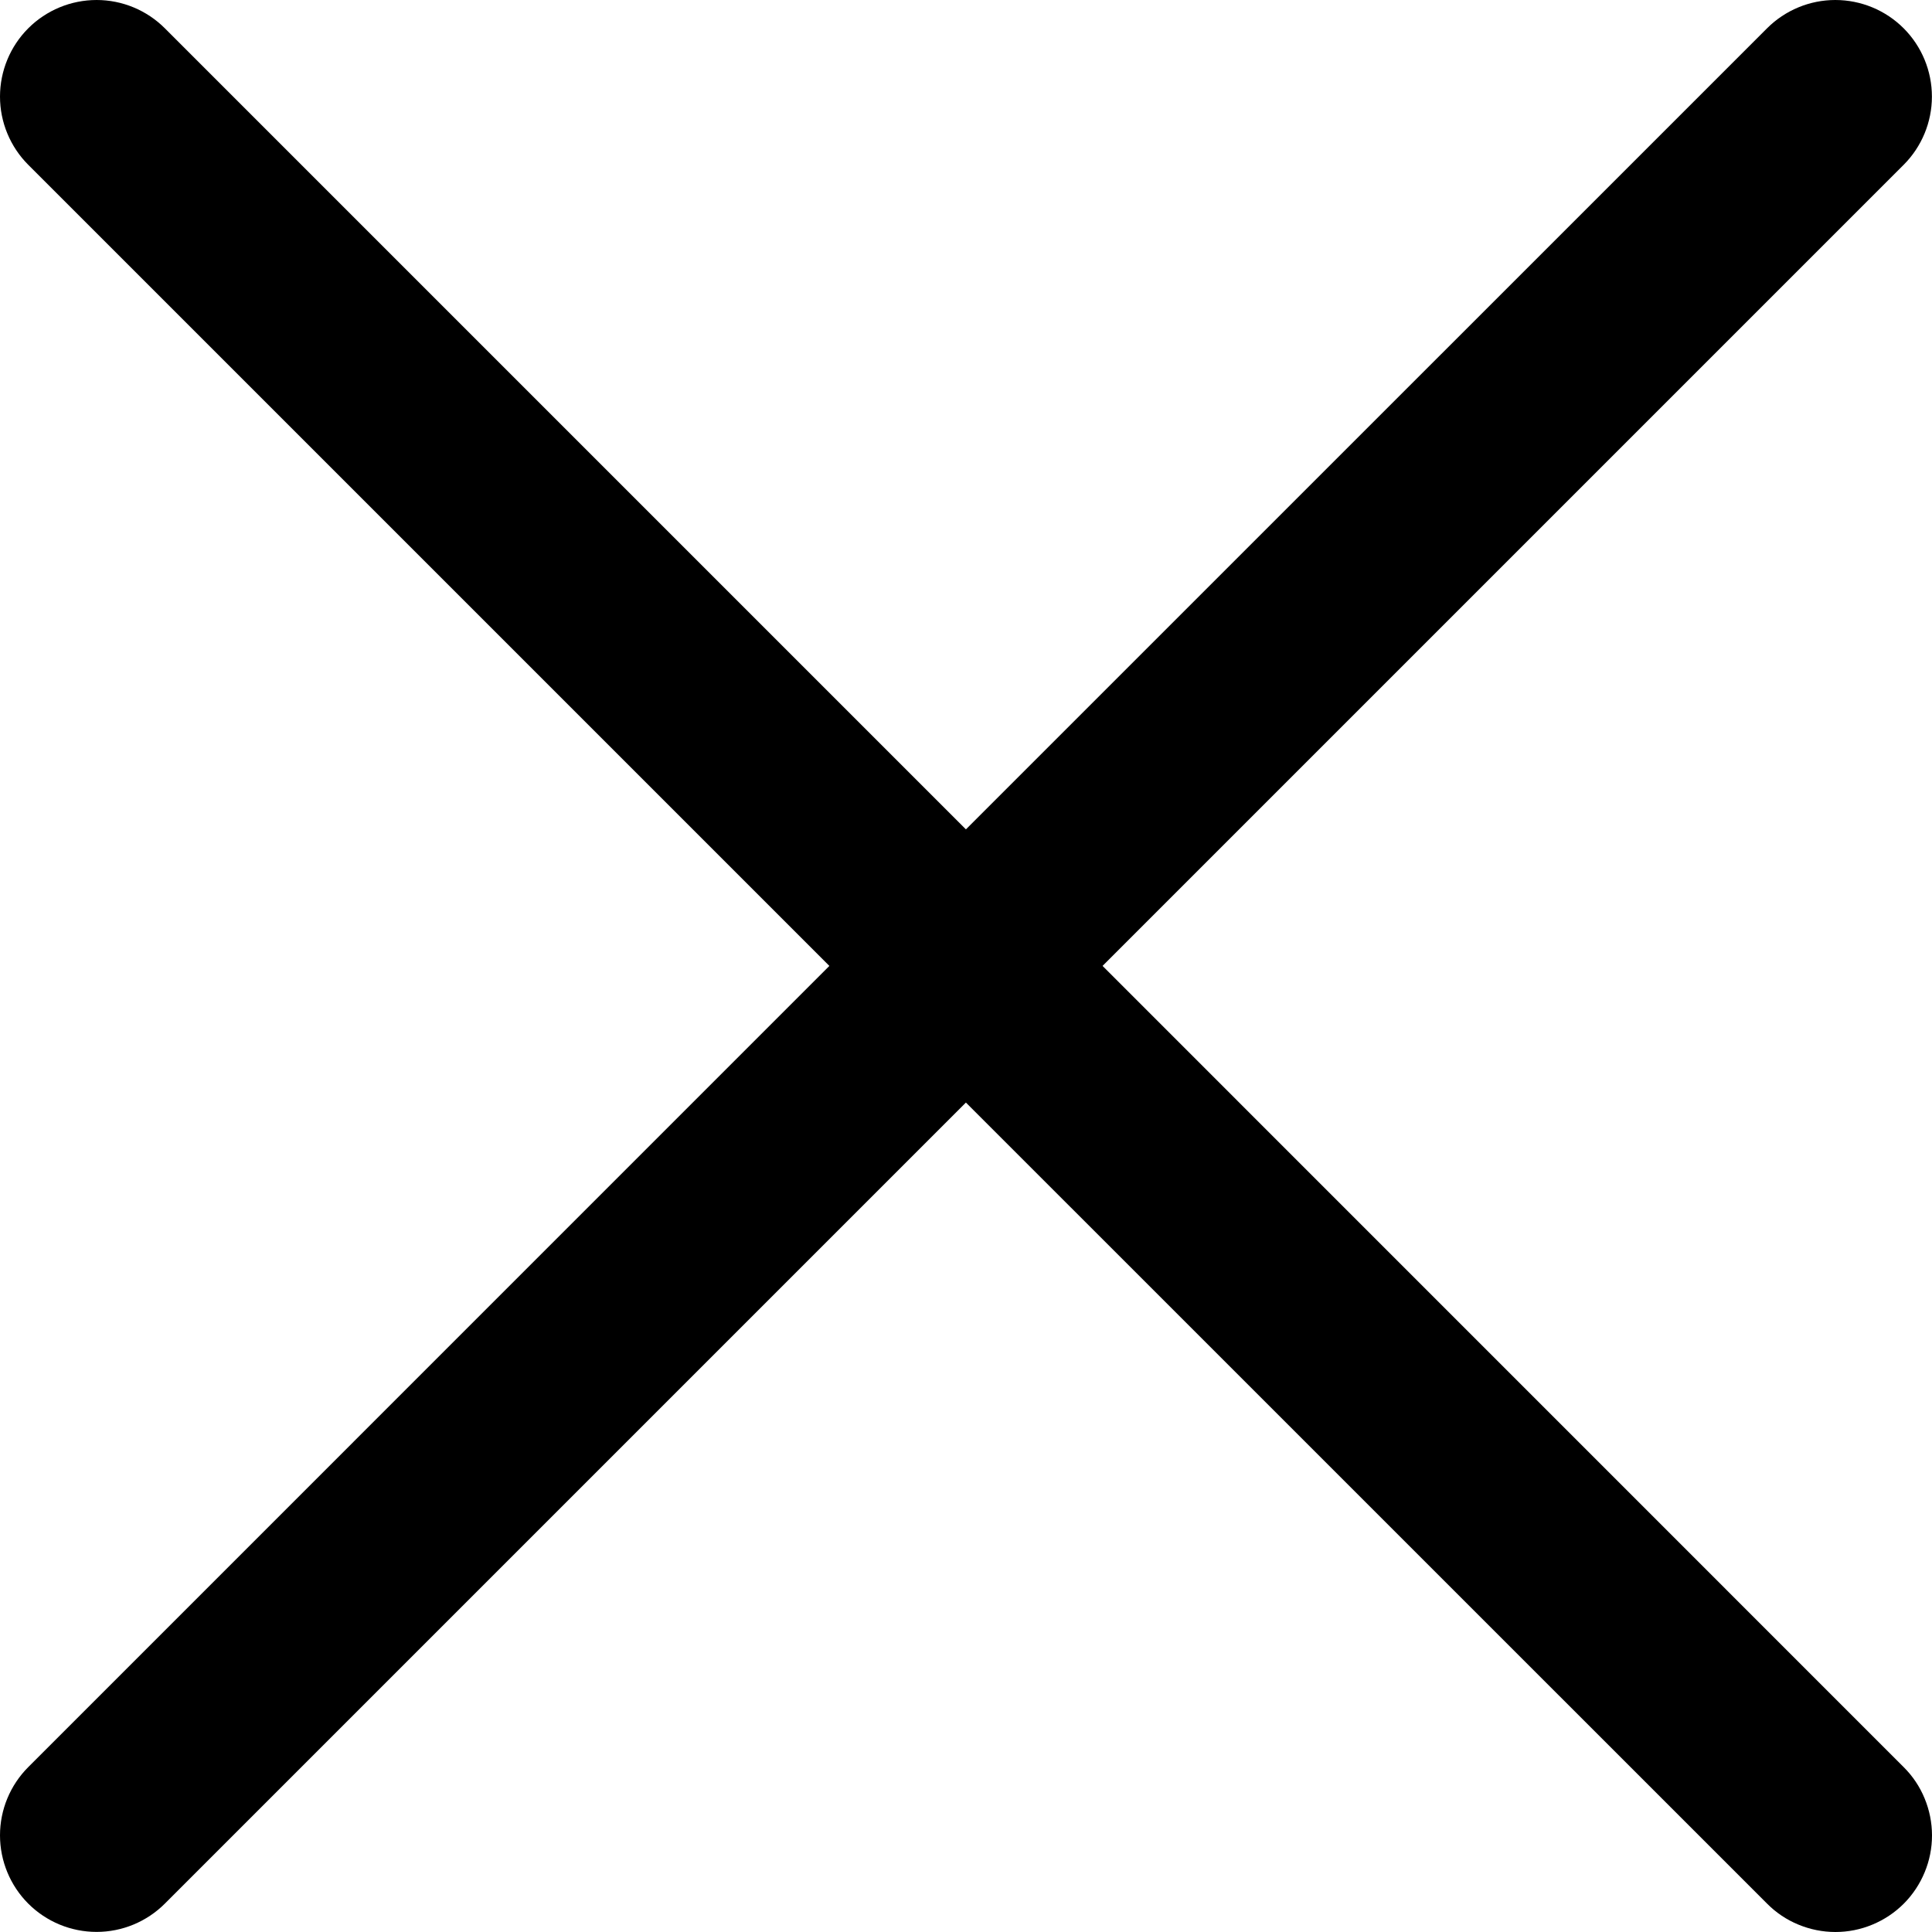
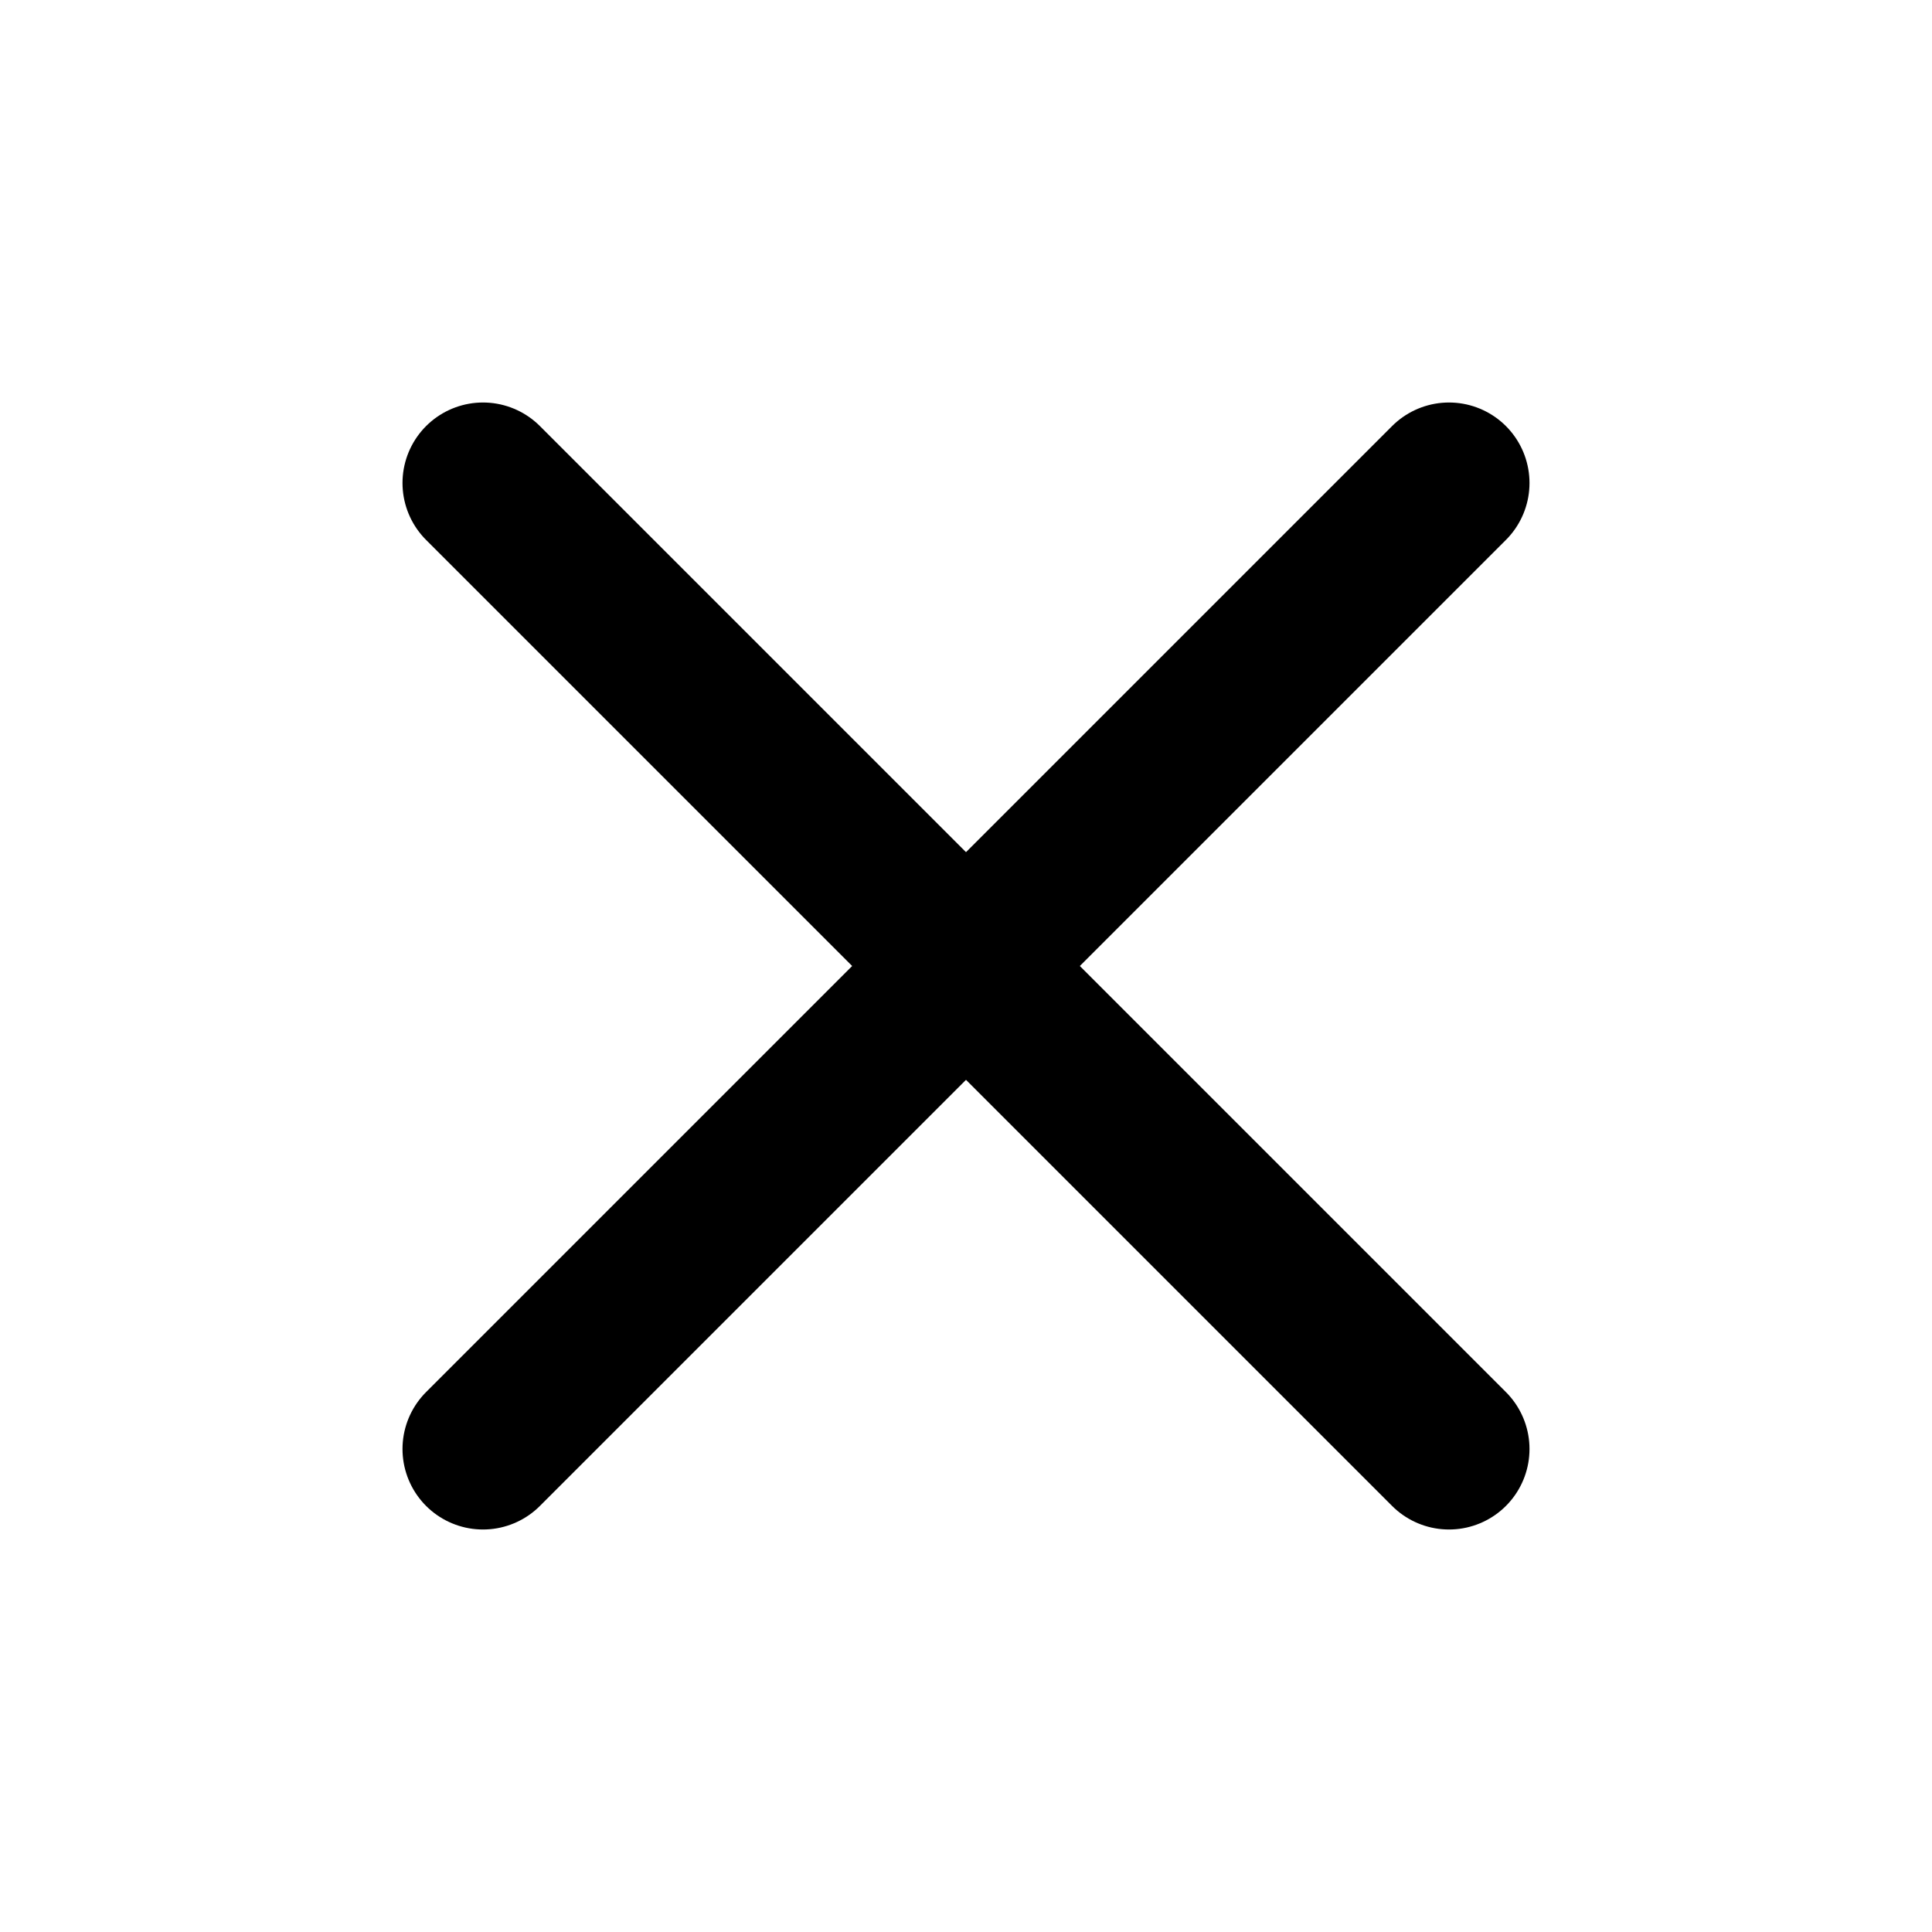
- <svg xmlns="http://www.w3.org/2000/svg" width="22" height="22" viewBox="0 0 22 22" fill="none">
-   <path d="M21.677 20.122C21.78 20.224 21.861 20.345 21.916 20.479C21.971 20.612 22 20.755 22 20.9C22 21.044 21.972 21.187 21.916 21.321C21.861 21.454 21.78 21.576 21.678 21.678C21.576 21.78 21.454 21.861 21.321 21.916C21.187 21.972 21.044 22 20.9 22C20.755 22 20.612 21.971 20.479 21.916C20.345 21.861 20.224 21.78 20.122 21.677L10.999 12.555L1.877 21.677C1.671 21.883 1.391 21.999 1.1 21.999C0.808 21.999 0.528 21.883 0.322 21.677C0.116 21.471 9.14952e-05 21.191 5.41563e-08 20.899C-9.13869e-05 20.608 0.116 20.328 0.322 20.122L9.444 10.999L0.322 1.877C0.116 1.671 -9.13869e-05 1.391 5.41563e-08 1.1C9.14952e-05 0.808 0.116 0.528 0.322 0.322C0.528 0.116 0.808 9.14952e-05 1.1 5.41563e-08C1.391 -9.13869e-05 1.671 0.116 1.877 0.322L10.999 9.444L20.122 0.322C20.328 0.116 20.608 -9.13869e-05 20.899 5.41563e-08C21.191 9.14952e-05 21.471 0.116 21.677 0.322C21.883 0.528 21.999 0.808 21.999 1.1C21.999 1.391 21.883 1.671 21.677 1.877L12.555 10.999L21.677 20.122Z" fill="black" />
+ <svg xmlns="http://www.w3.org/2000/svg" width="24" height="24" viewBox="0 0 24 24" fill="none" stroke="currentColor" stroke-width="2" stroke-linecap="round" stroke-linejoin="round" class="lucide lucide-x">
+   <path d="M18 6 6 18" />
+   <path d="m6 6 12 12" />
</svg>
